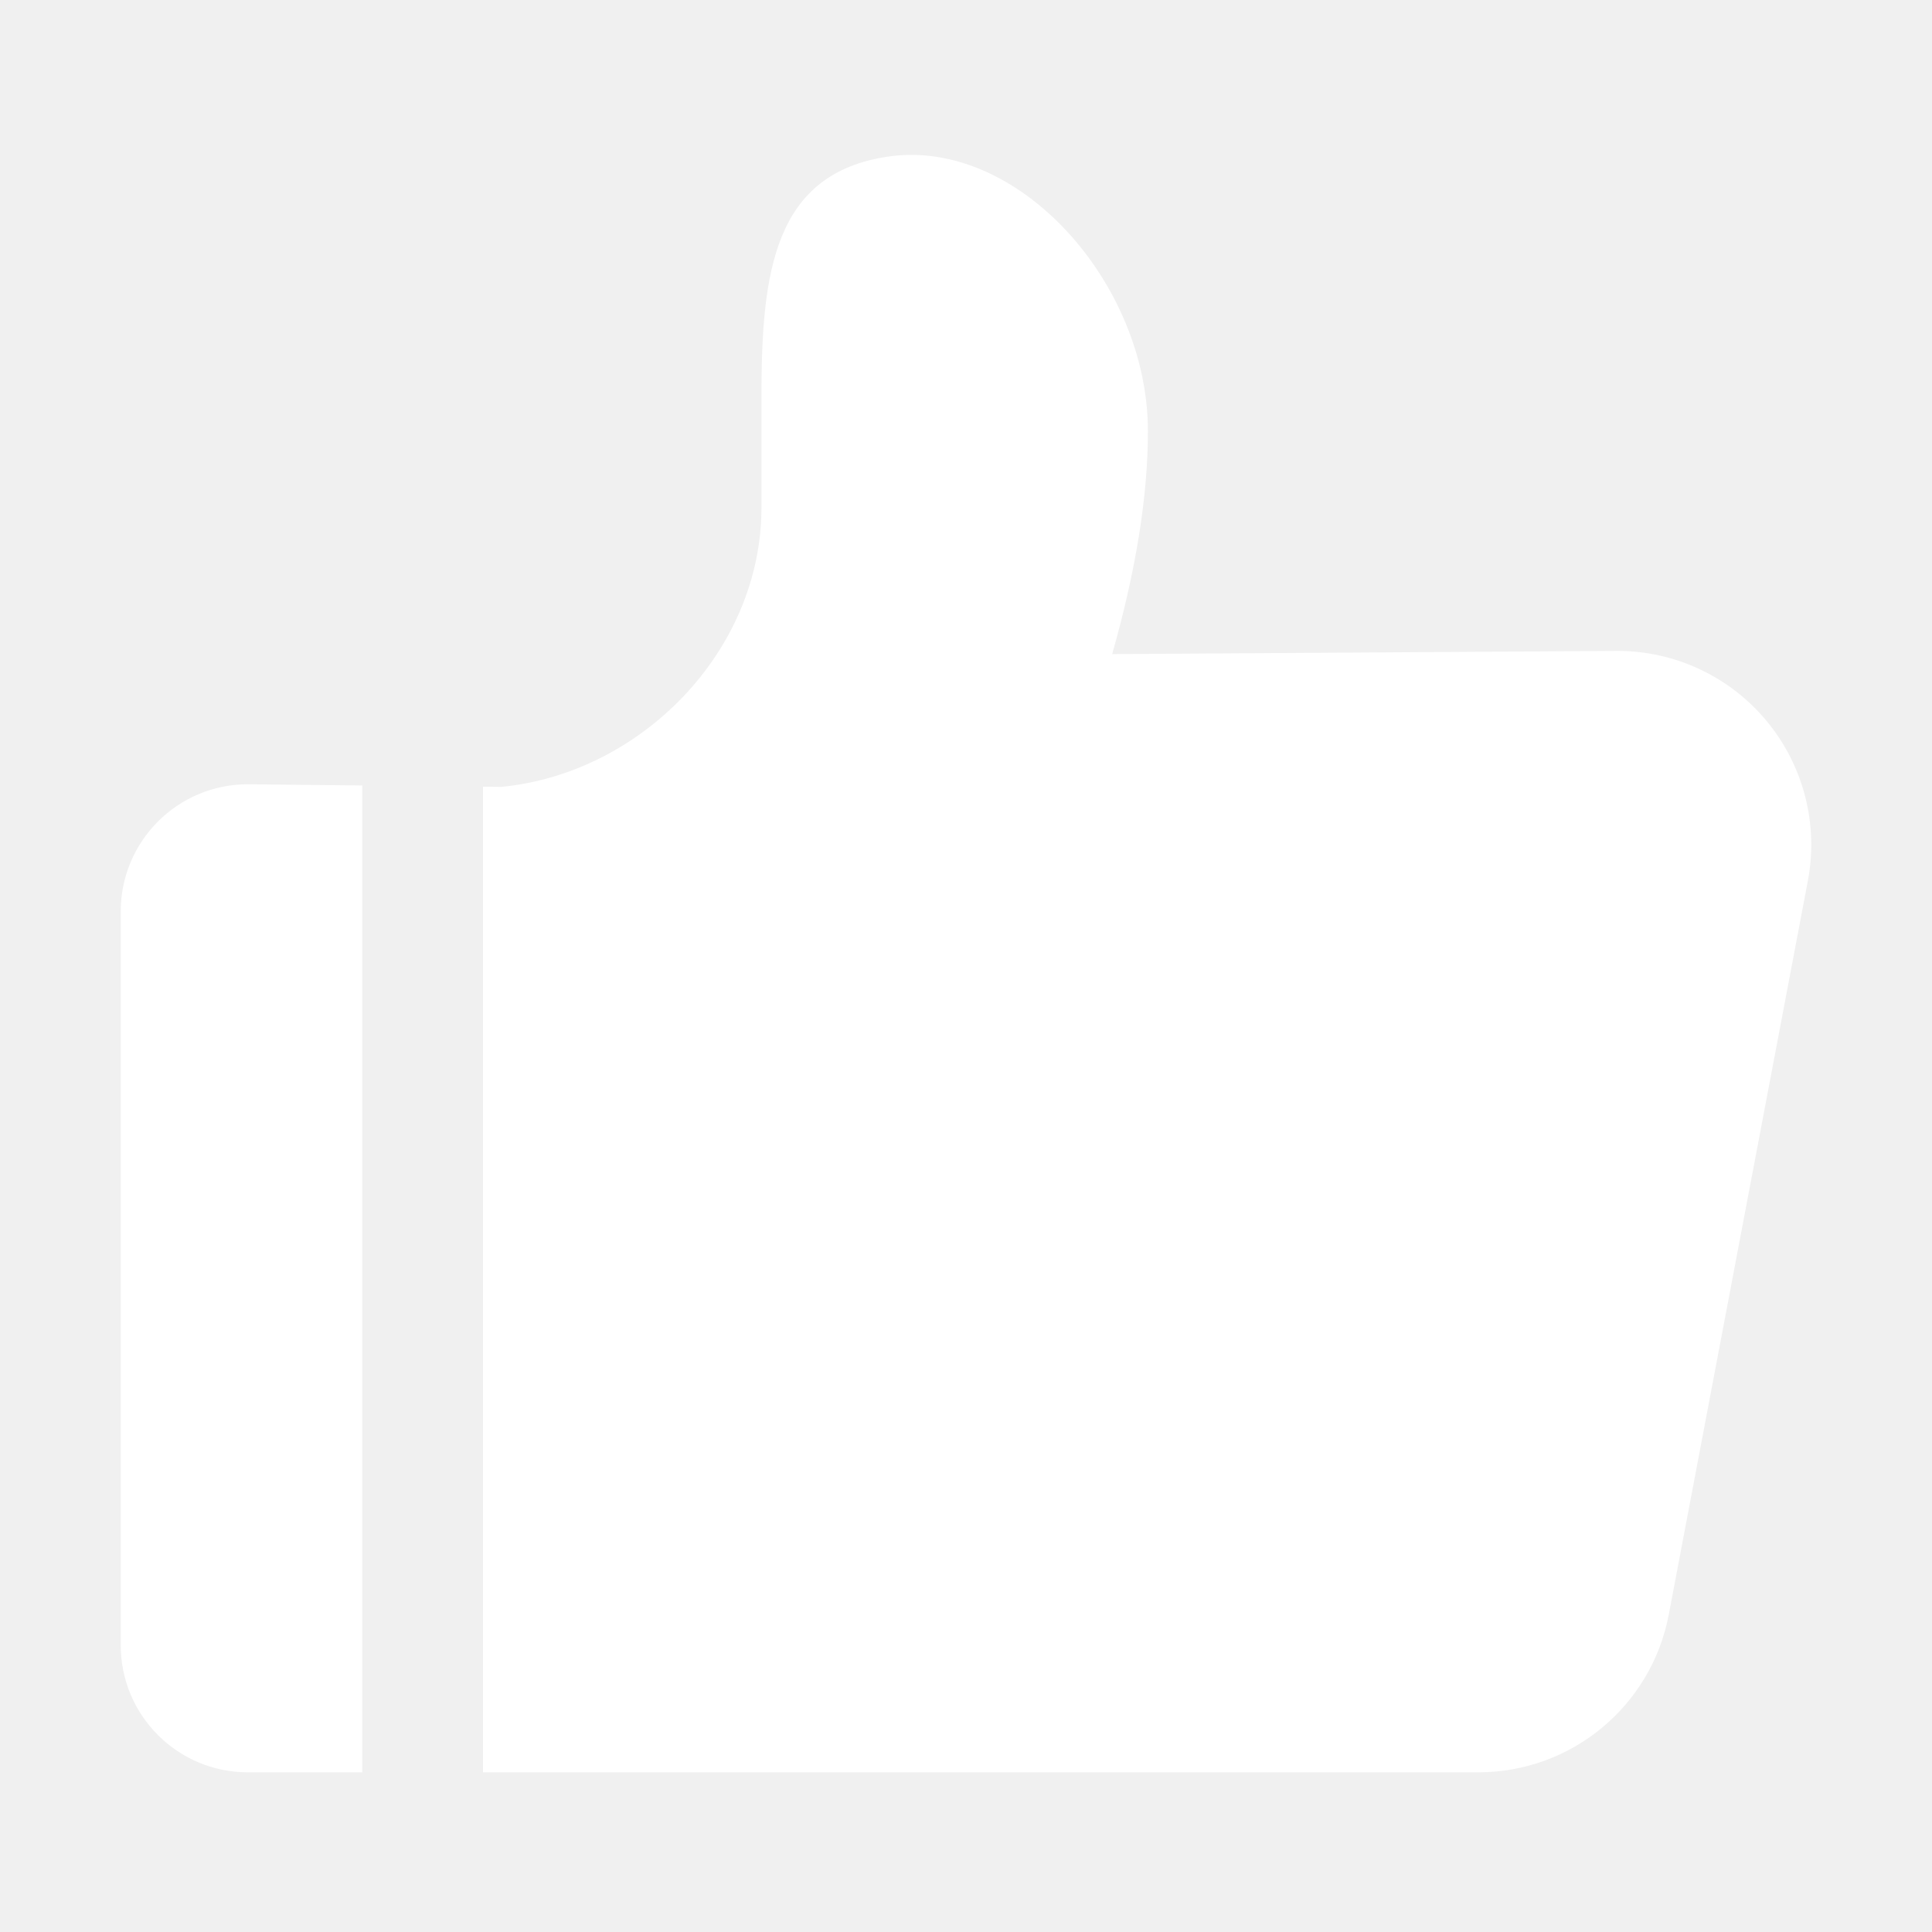
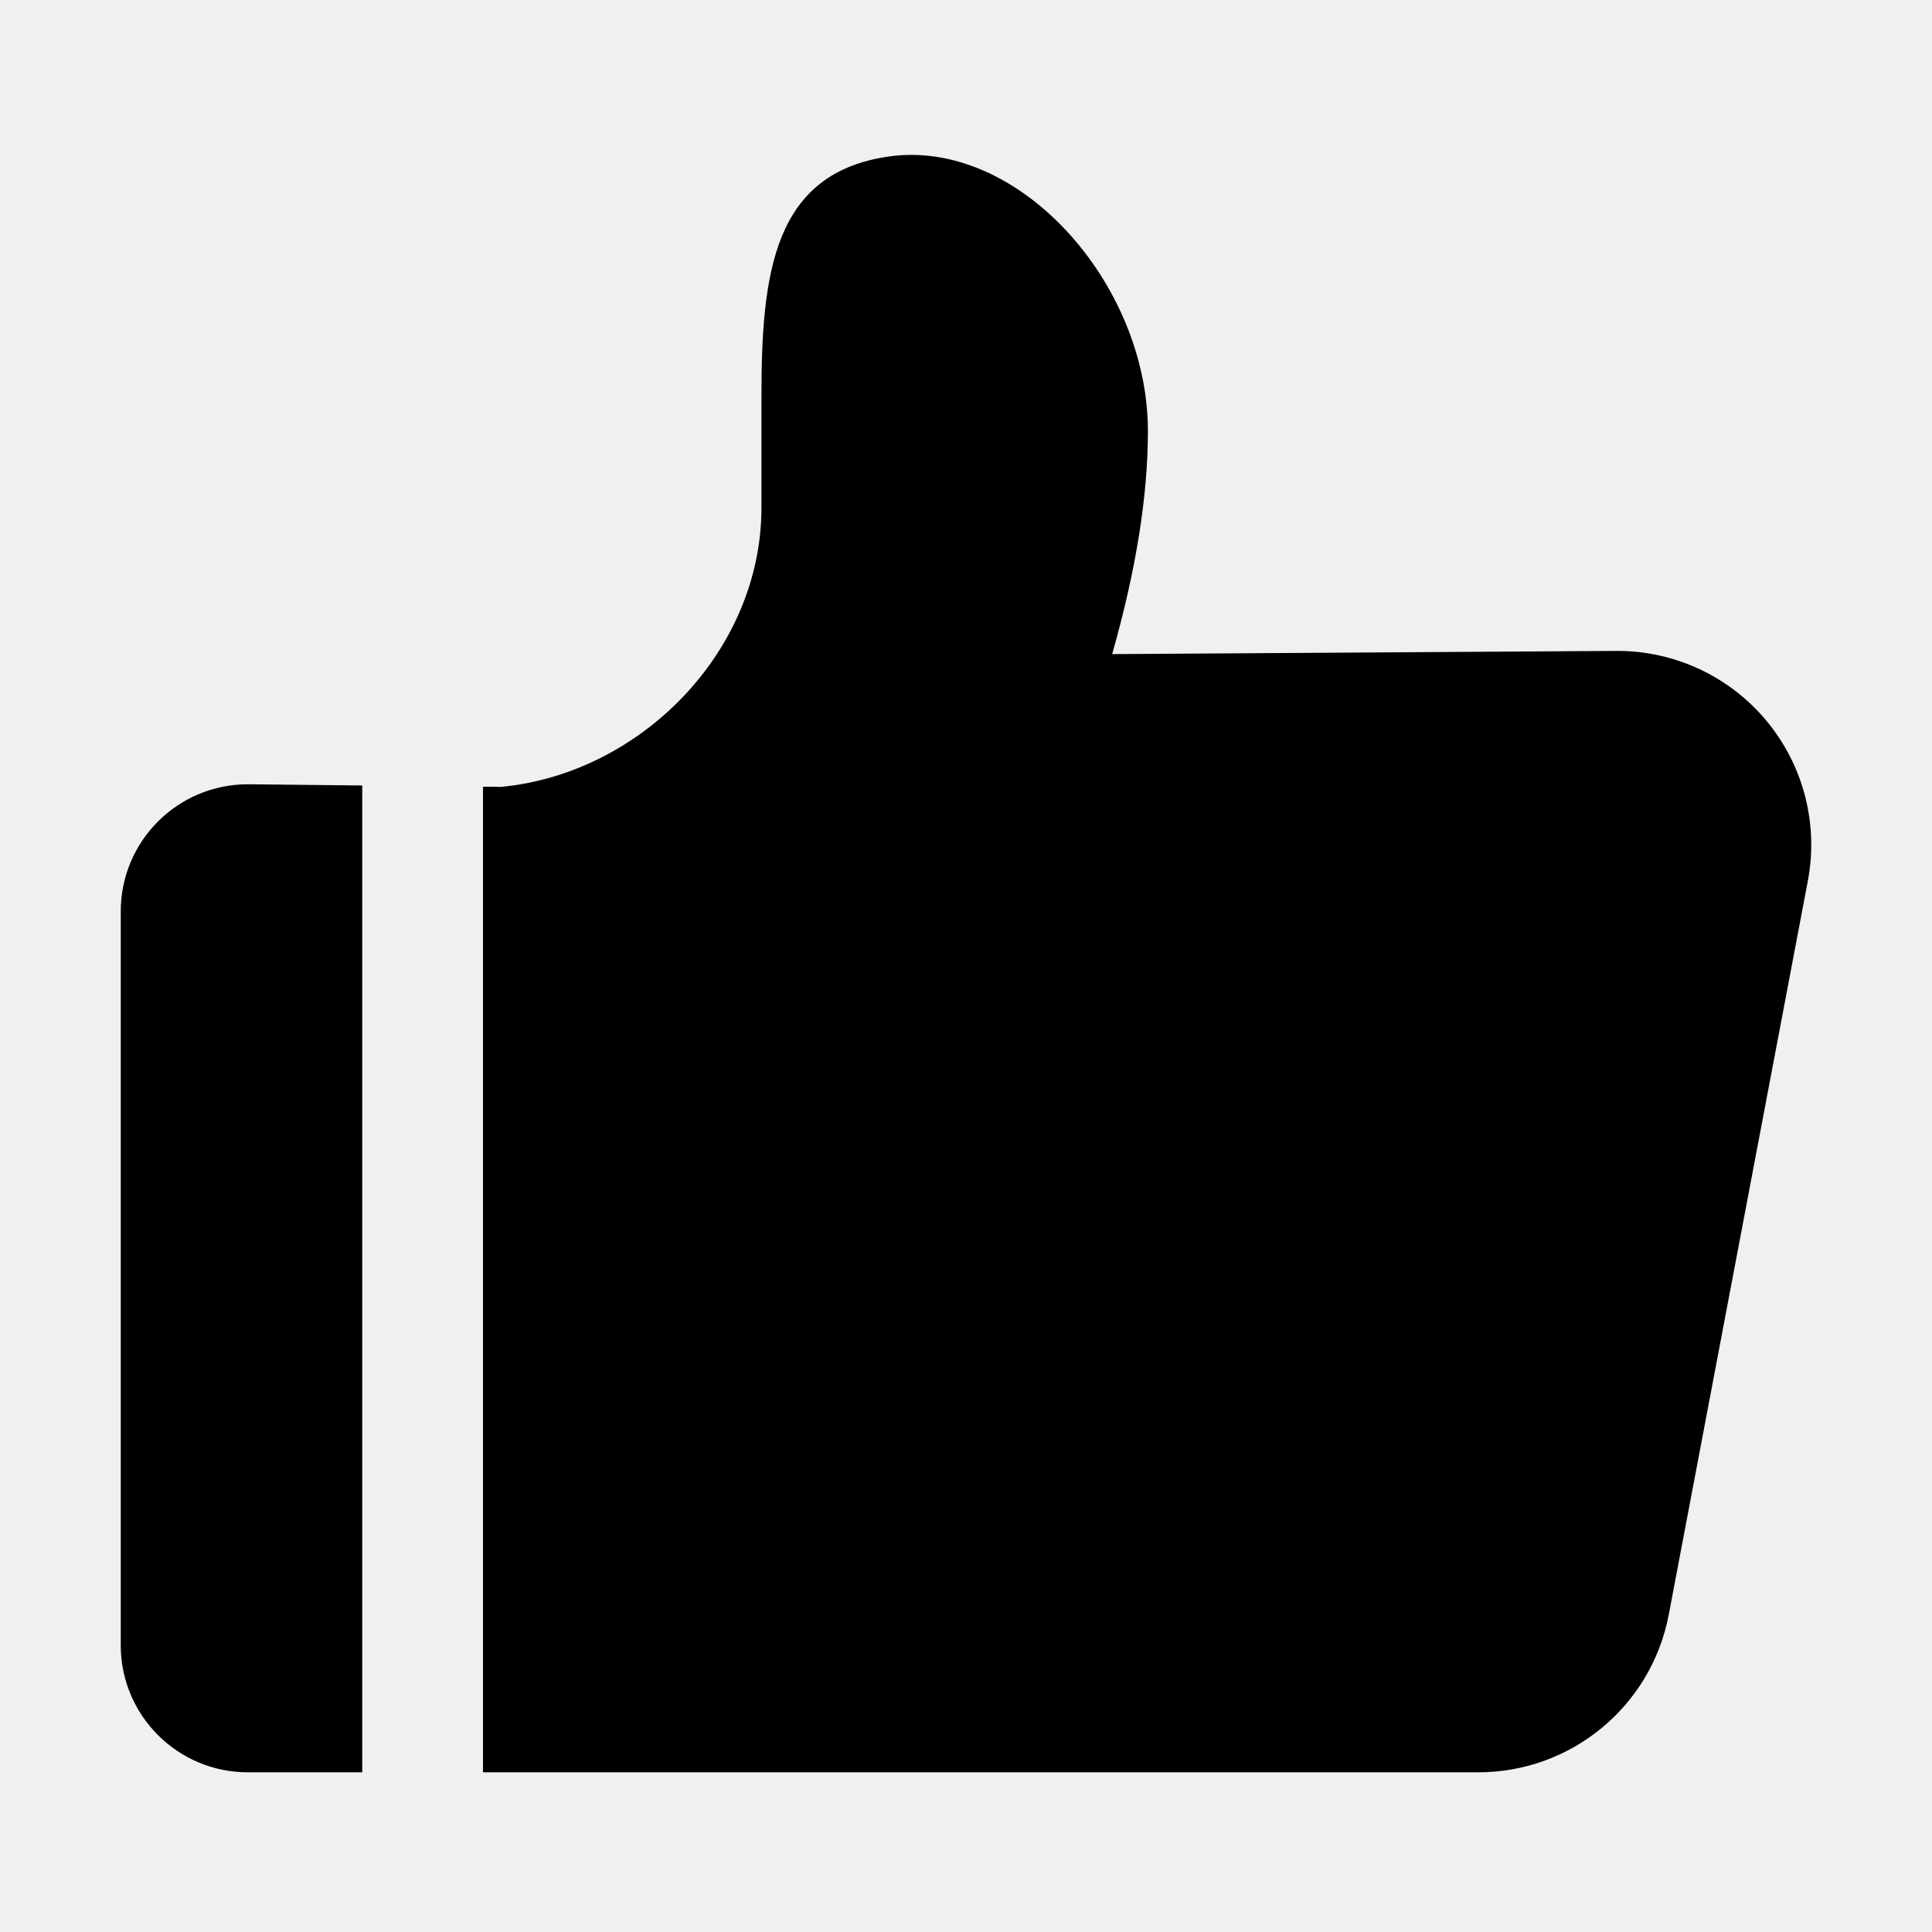
<svg xmlns="http://www.w3.org/2000/svg" t="1675065191347" class="icon" viewBox="0 0 1024 1024" version="1.1" p-id="5542" width="200" height="200">
-   <path d="M64 483.04V872c0 37.216 30.144 67.36 67.36 67.36H192V416.32l-60.64-0.64A67.36 67.36 0 0 0 64 483.04zM857.28 344.992l-267.808 1.696c12.576-44.256 18.944-83.584 18.944-118.208 0-78.56-68.832-155.488-137.568-145.504-60.608 8.8-67.264 61.184-67.264 126.816v59.264c0 76.064-63.84 140.864-137.856 148L256 416.96v522.4h527.552a102.72 102.72 0 0 0 100.928-83.584l73.728-388.96a102.72 102.72 0 0 0-100.928-121.824z" p-id="5543" fill="#ffffff" />
+   <path d="M64 483.04V872c0 37.216 30.144 67.36 67.36 67.36H192V416.32l-60.64-0.64A67.36 67.36 0 0 0 64 483.04zM857.28 344.992l-267.808 1.696c12.576-44.256 18.944-83.584 18.944-118.208 0-78.56-68.832-155.488-137.568-145.504-60.608 8.8-67.264 61.184-67.264 126.816v59.264c0 76.064-63.84 140.864-137.856 148L256 416.96v522.4h527.552a102.72 102.72 0 0 0 100.928-83.584l73.728-388.96a102.72 102.72 0 0 0-100.928-121.824z" p-id="5543" />
</svg>
